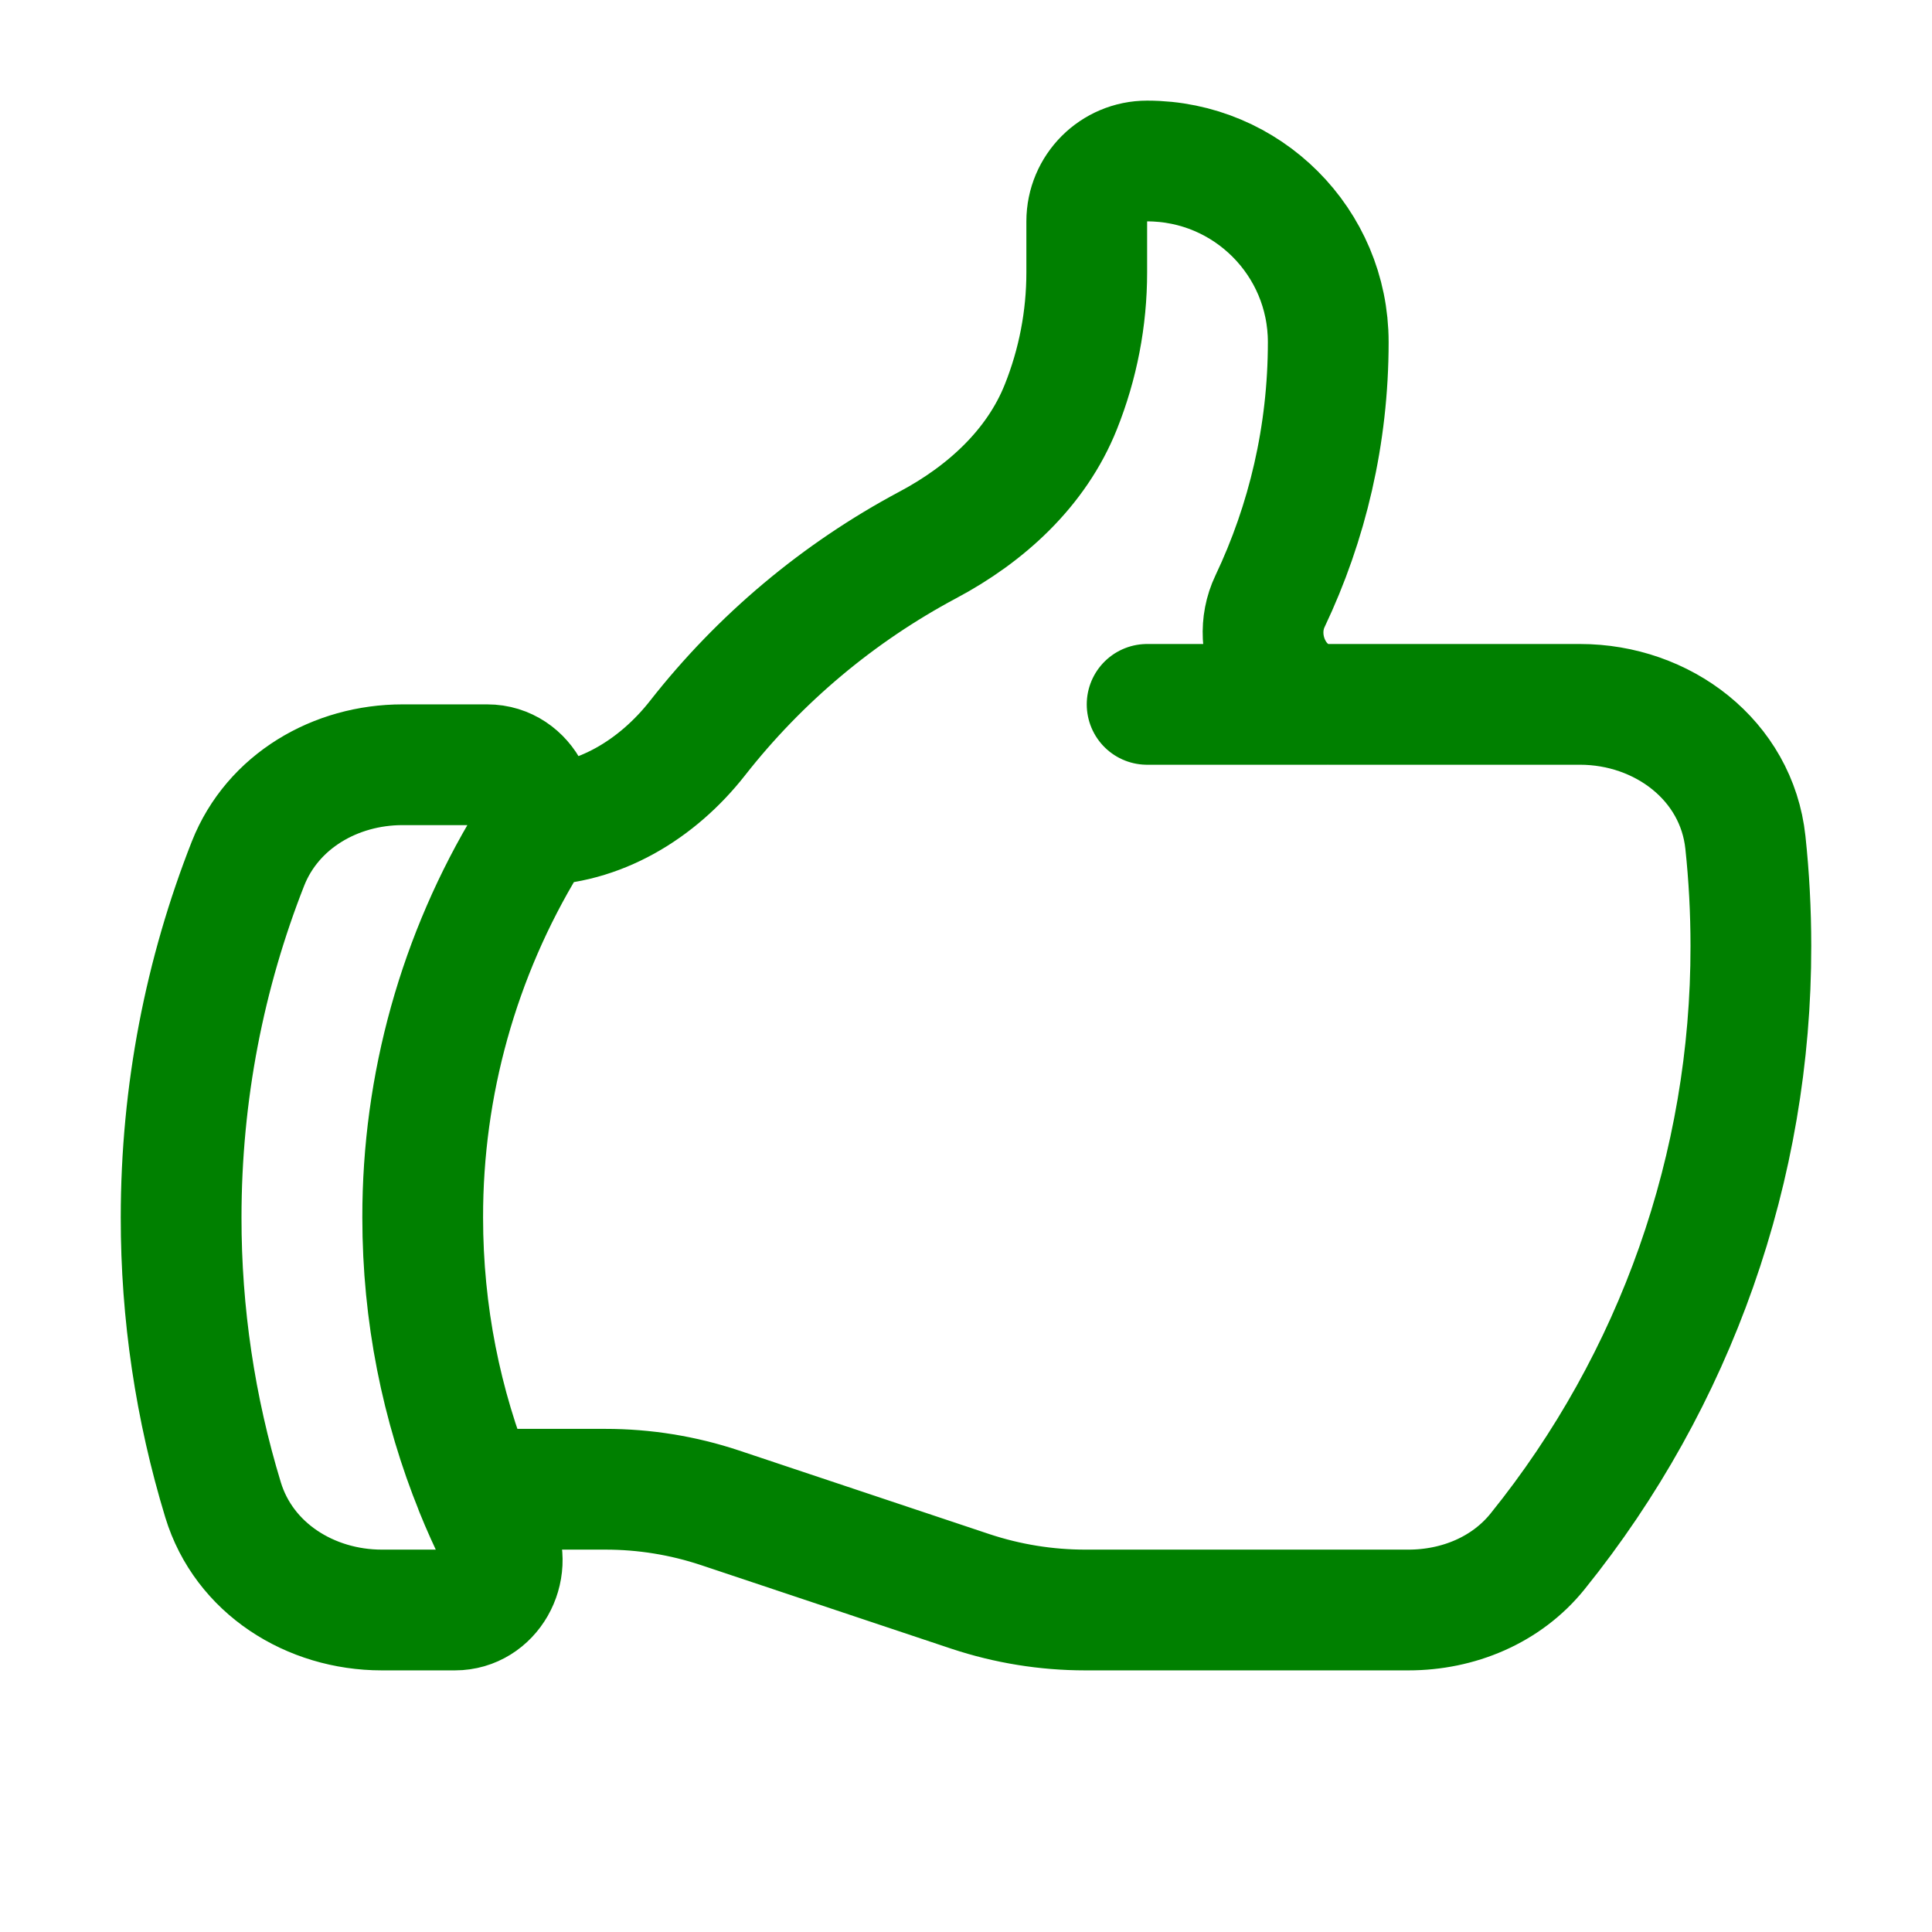
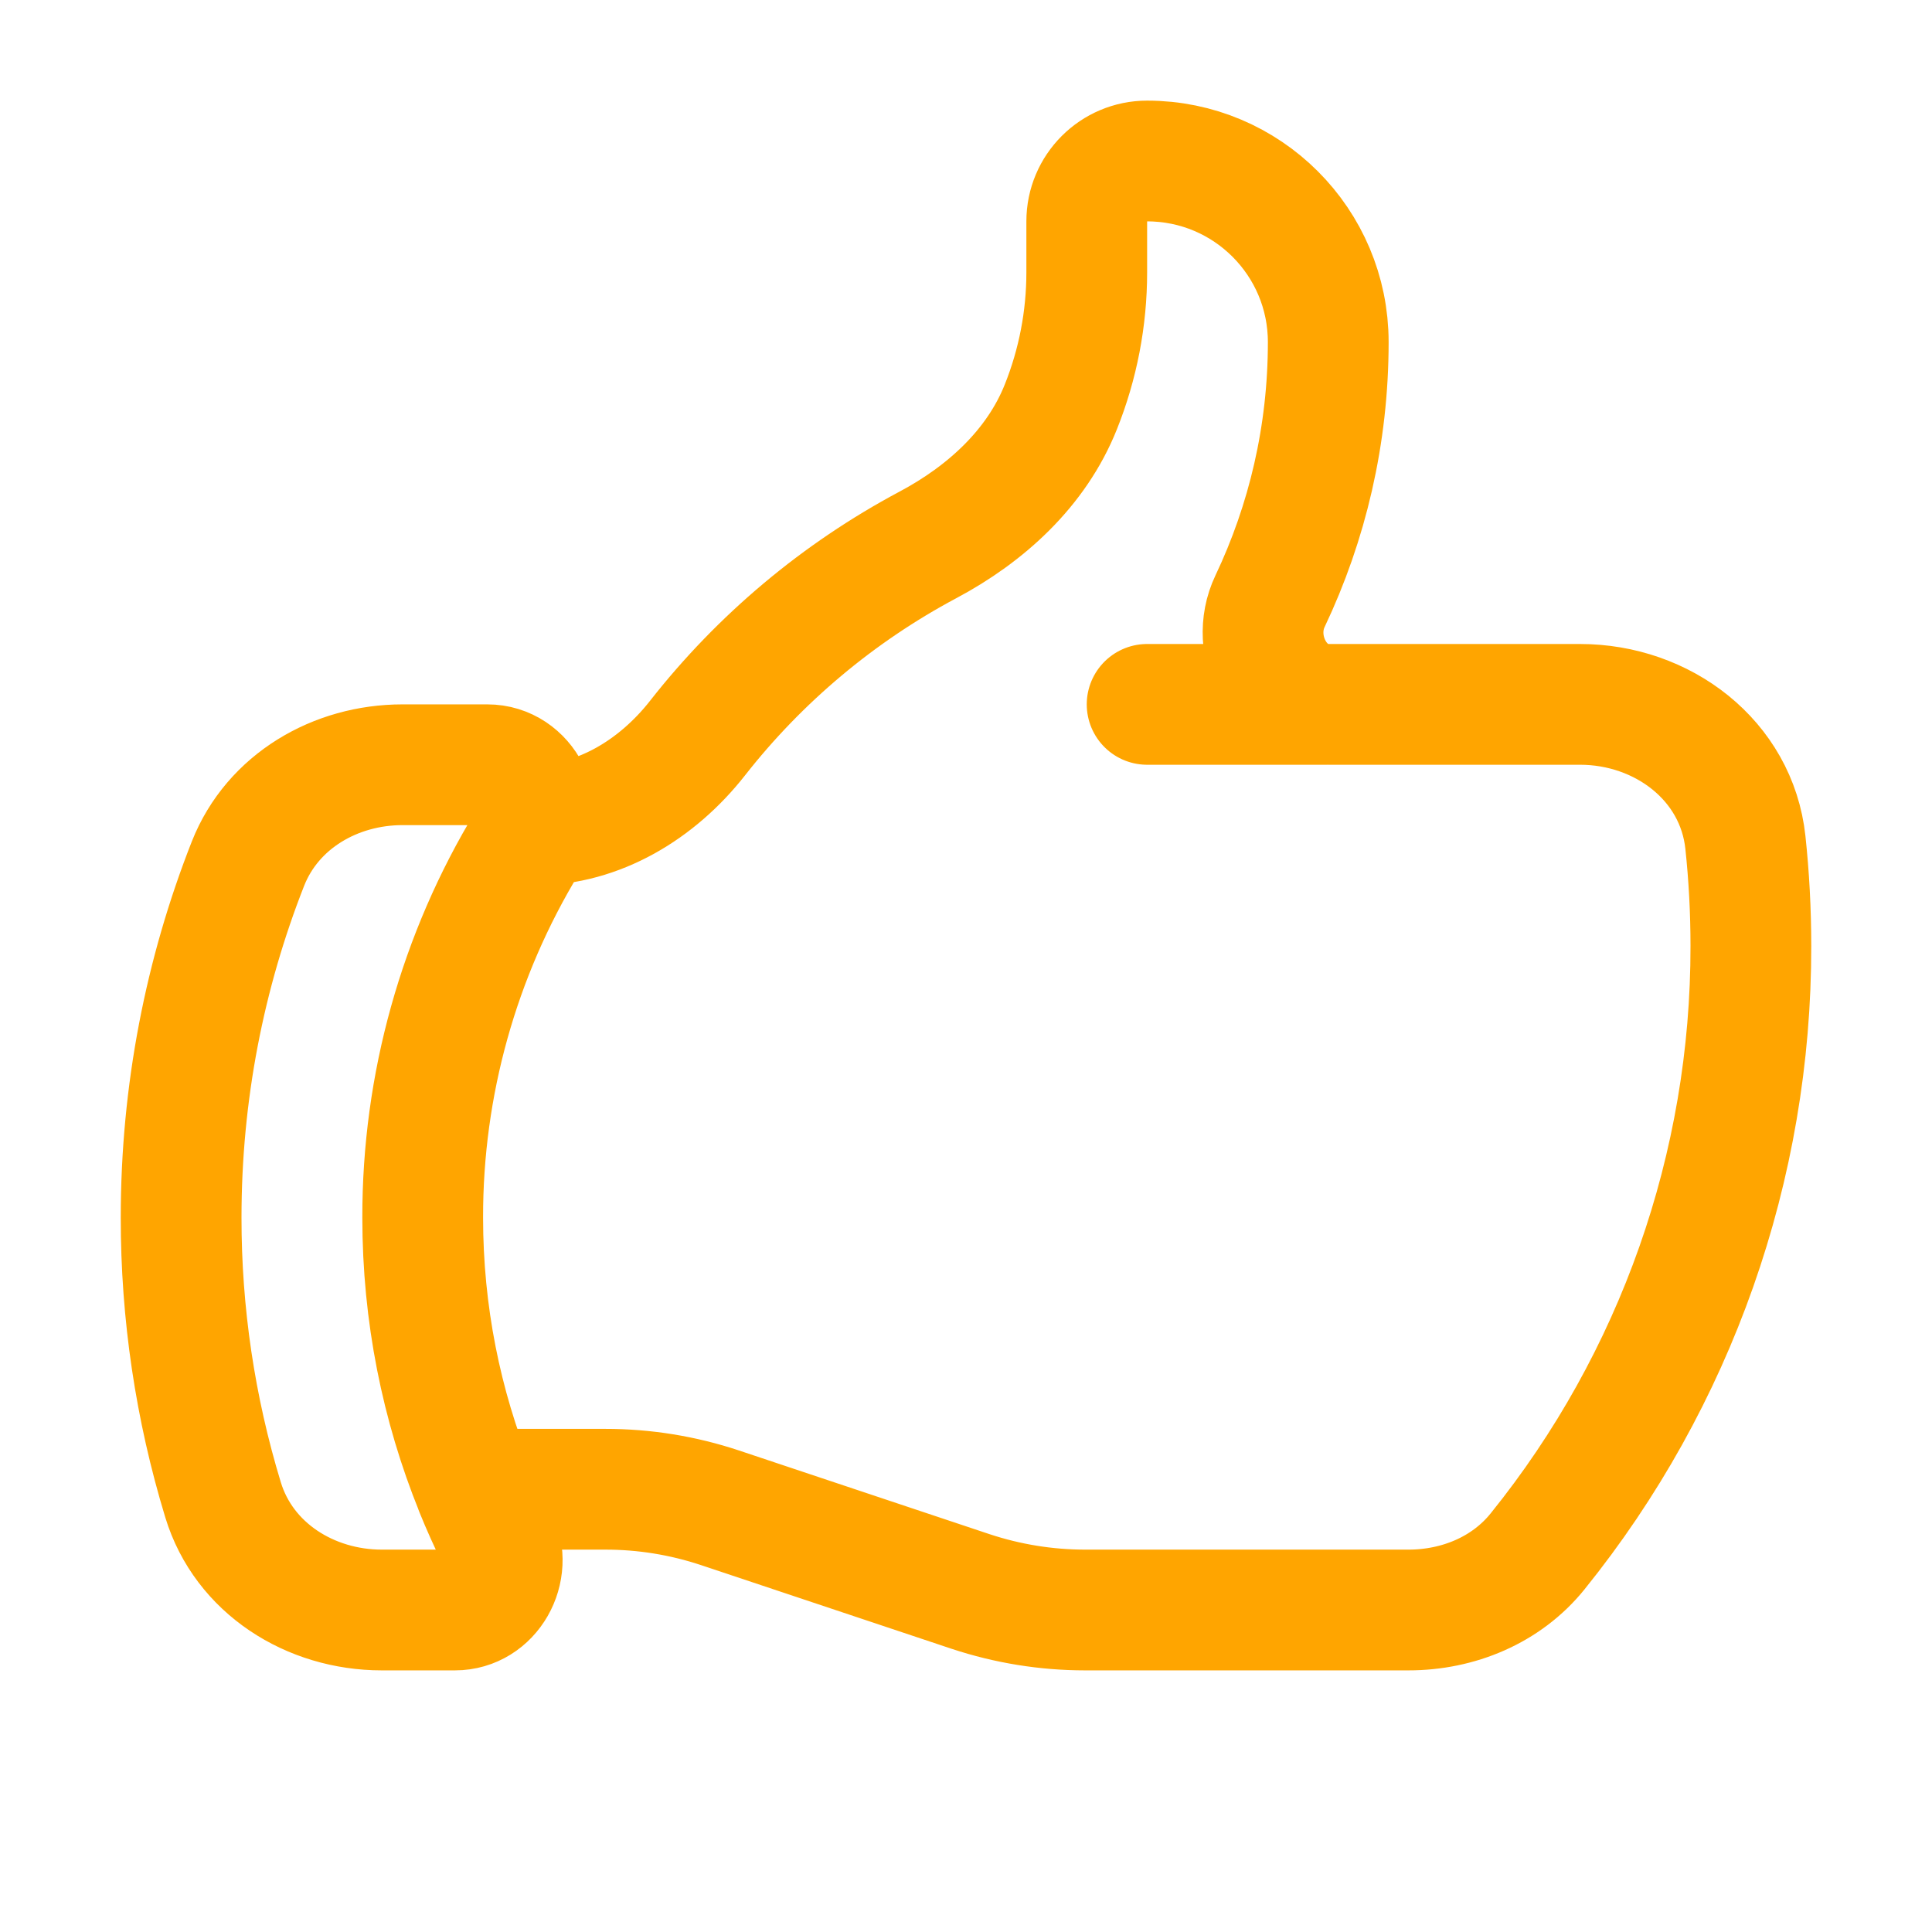
- <svg xmlns="http://www.w3.org/2000/svg" data-slot="icon" fill="none" stroke-width="1.5" stroke="green" width="24" height="24" viewBox="0 0 24 24" aria-hidden="true">
+ <svg xmlns="http://www.w3.org/2000/svg" data-slot="icon" fill="none" stroke-width="1.5" stroke="orange" width="24" height="24" viewBox="0 0 24 24" aria-hidden="true">
  <path stroke-linecap="round" stroke-linejoin="round" d="M6.633 10.25c.806 0 1.533-.446 2.031-1.08a9.041 9.041 0 0 1 2.861-2.4c.723-.384 1.35-.956 1.653-1.715a4.498 4.498 0 0 0 .322-1.672V2.75a.75.75 0 0 1 .75-.75 2.25 2.25 0 0 1 2.25 2.25c0 1.152-.26 2.243-.723 3.218-.266.558.107 1.282.725 1.282m0 0h3.126c1.026 0 1.945.694 2.054 1.715.045.422.068.85.068 1.285a11.95 11.95 0 0 1-2.649 7.521c-.388.482-.987.729-1.605.729H13.48c-.483 0-.964-.078-1.423-.23l-3.114-1.04a4.501 4.501 0 0 0-1.423-.23H5.904m10.598-9.75H14.25M5.904 18.5c.083.205.173.405.27.602.197.4-.078.898-.523.898h-.908c-.889 0-1.713-.518-1.972-1.368a12 12 0 0 1-.521-3.507c0-1.553.295-3.036.831-4.398C3.387 9.953 4.167 9.5 5 9.5h1.053c.472 0 .745.556.5.96a8.958 8.958 0 0 0-1.302 4.665c0 1.194.232 2.333.654 3.375Z">
  </path>
</svg>
